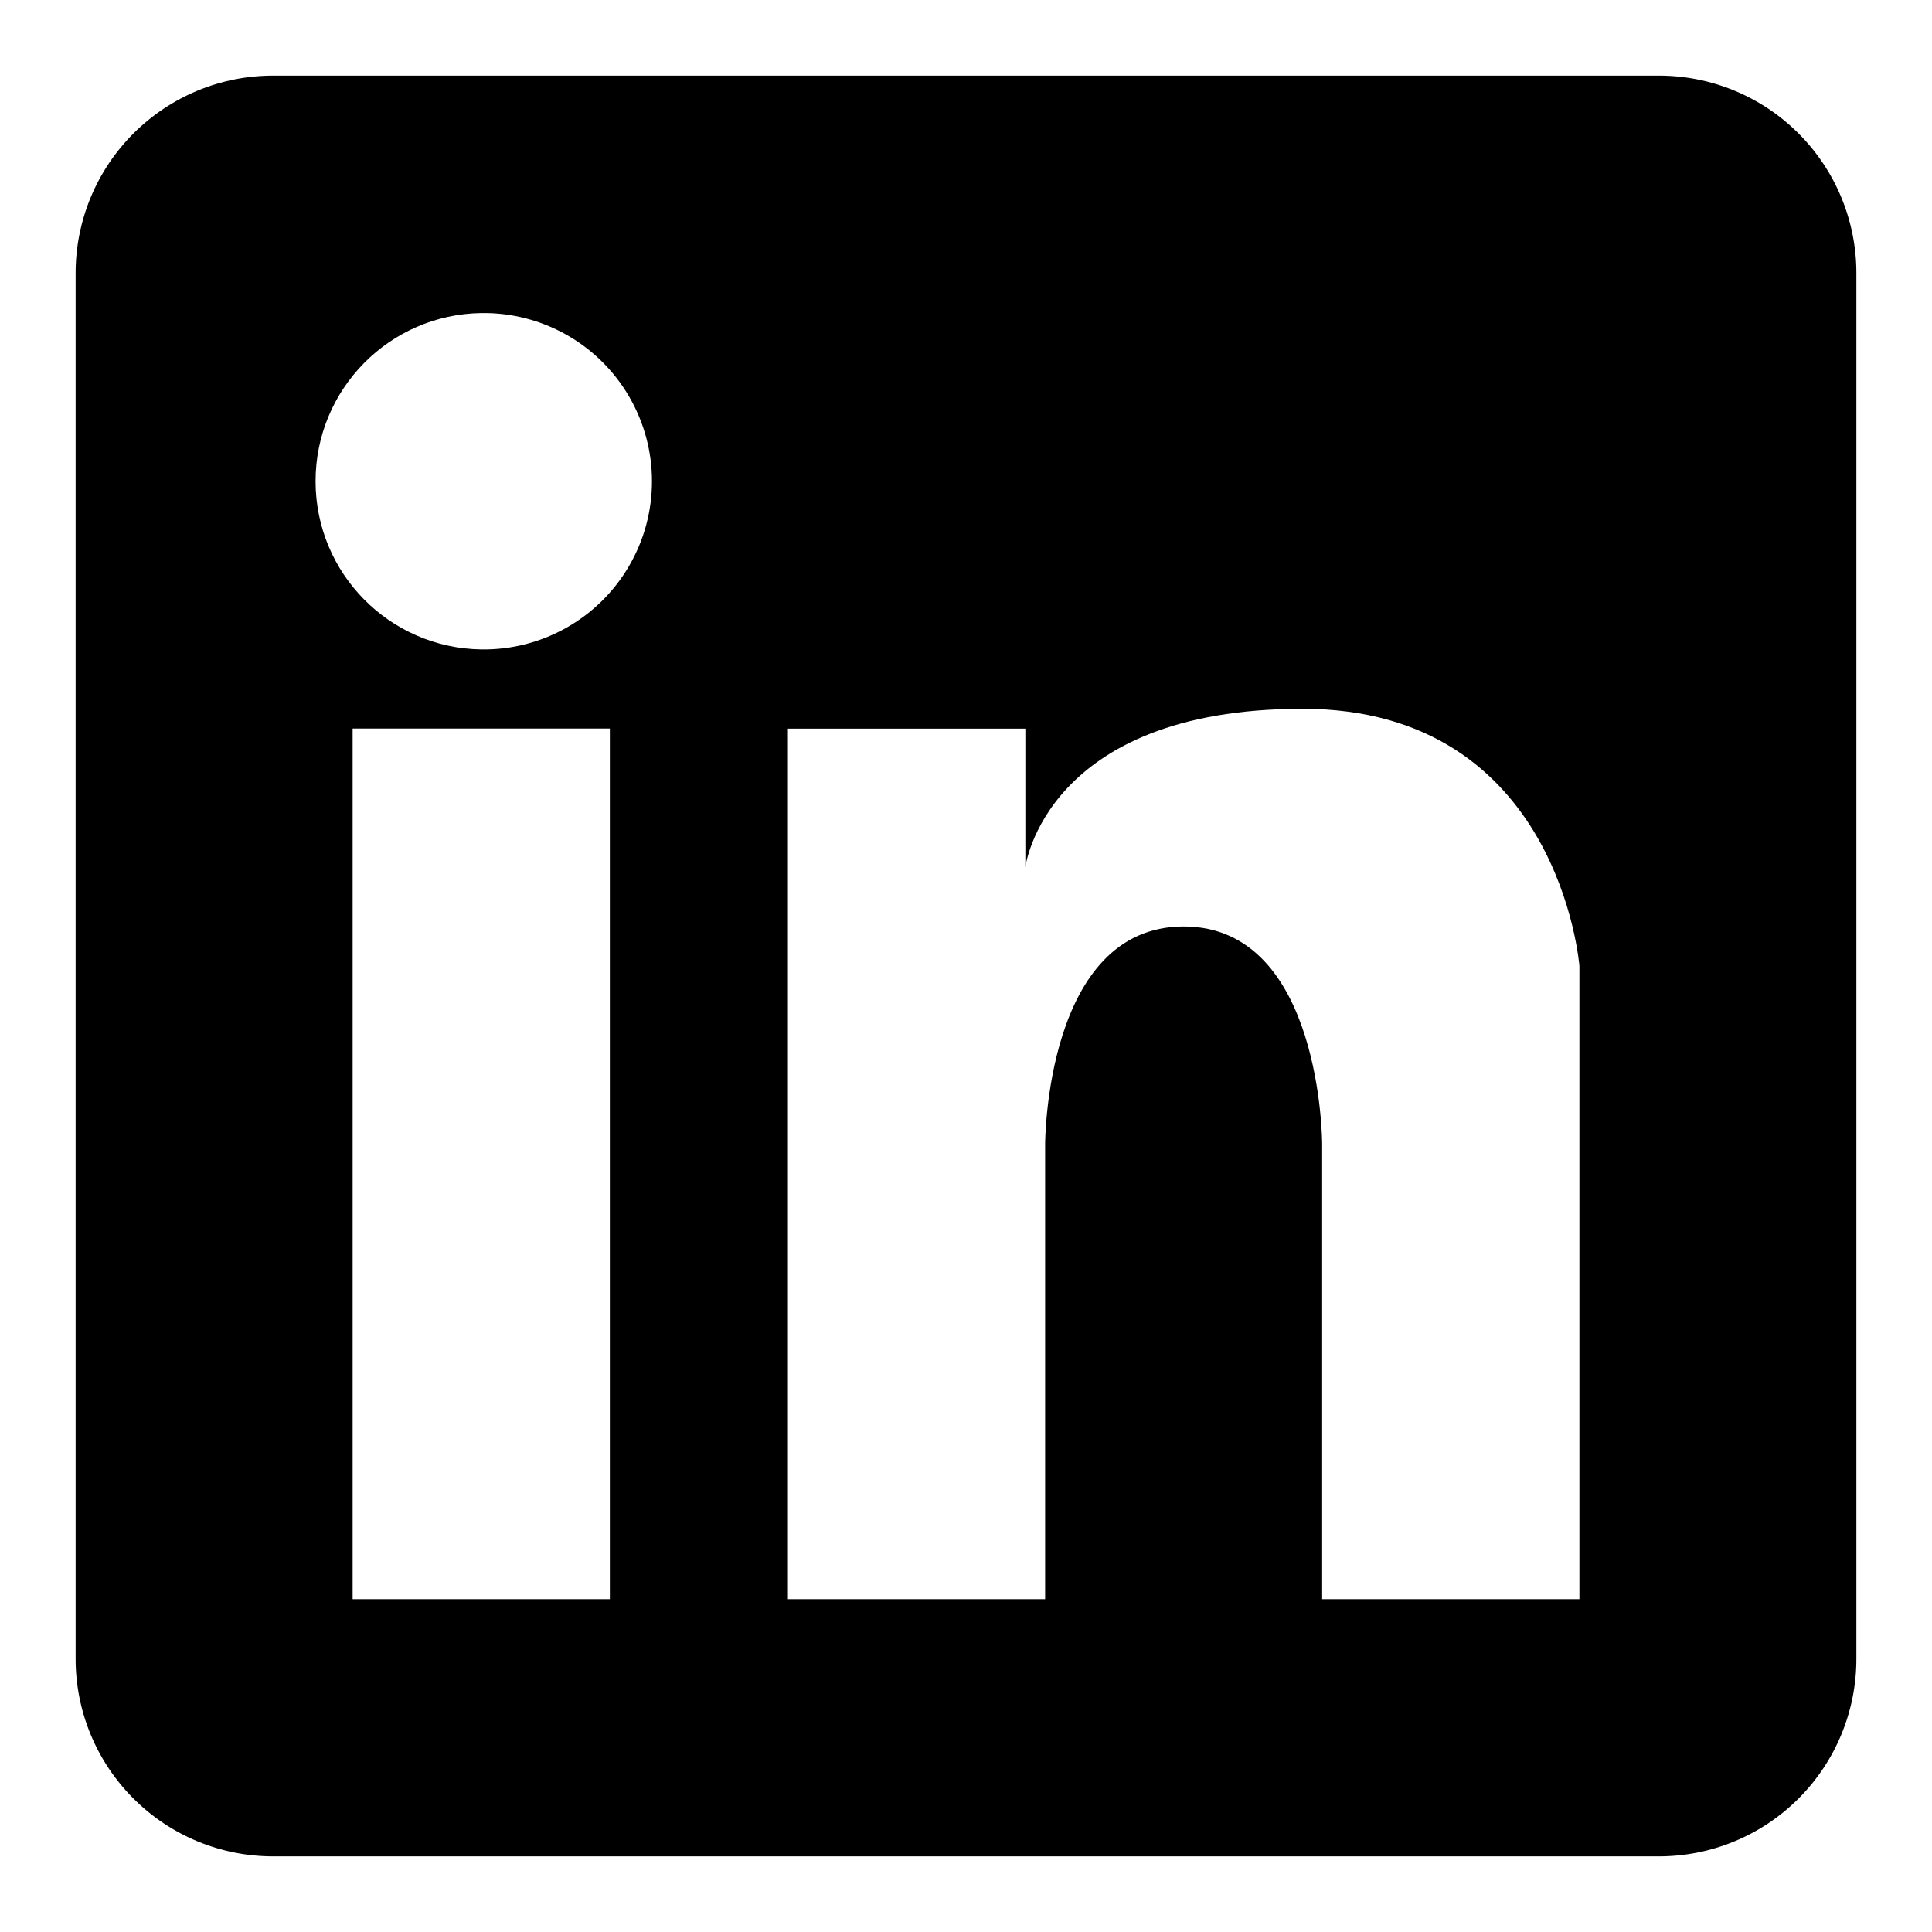
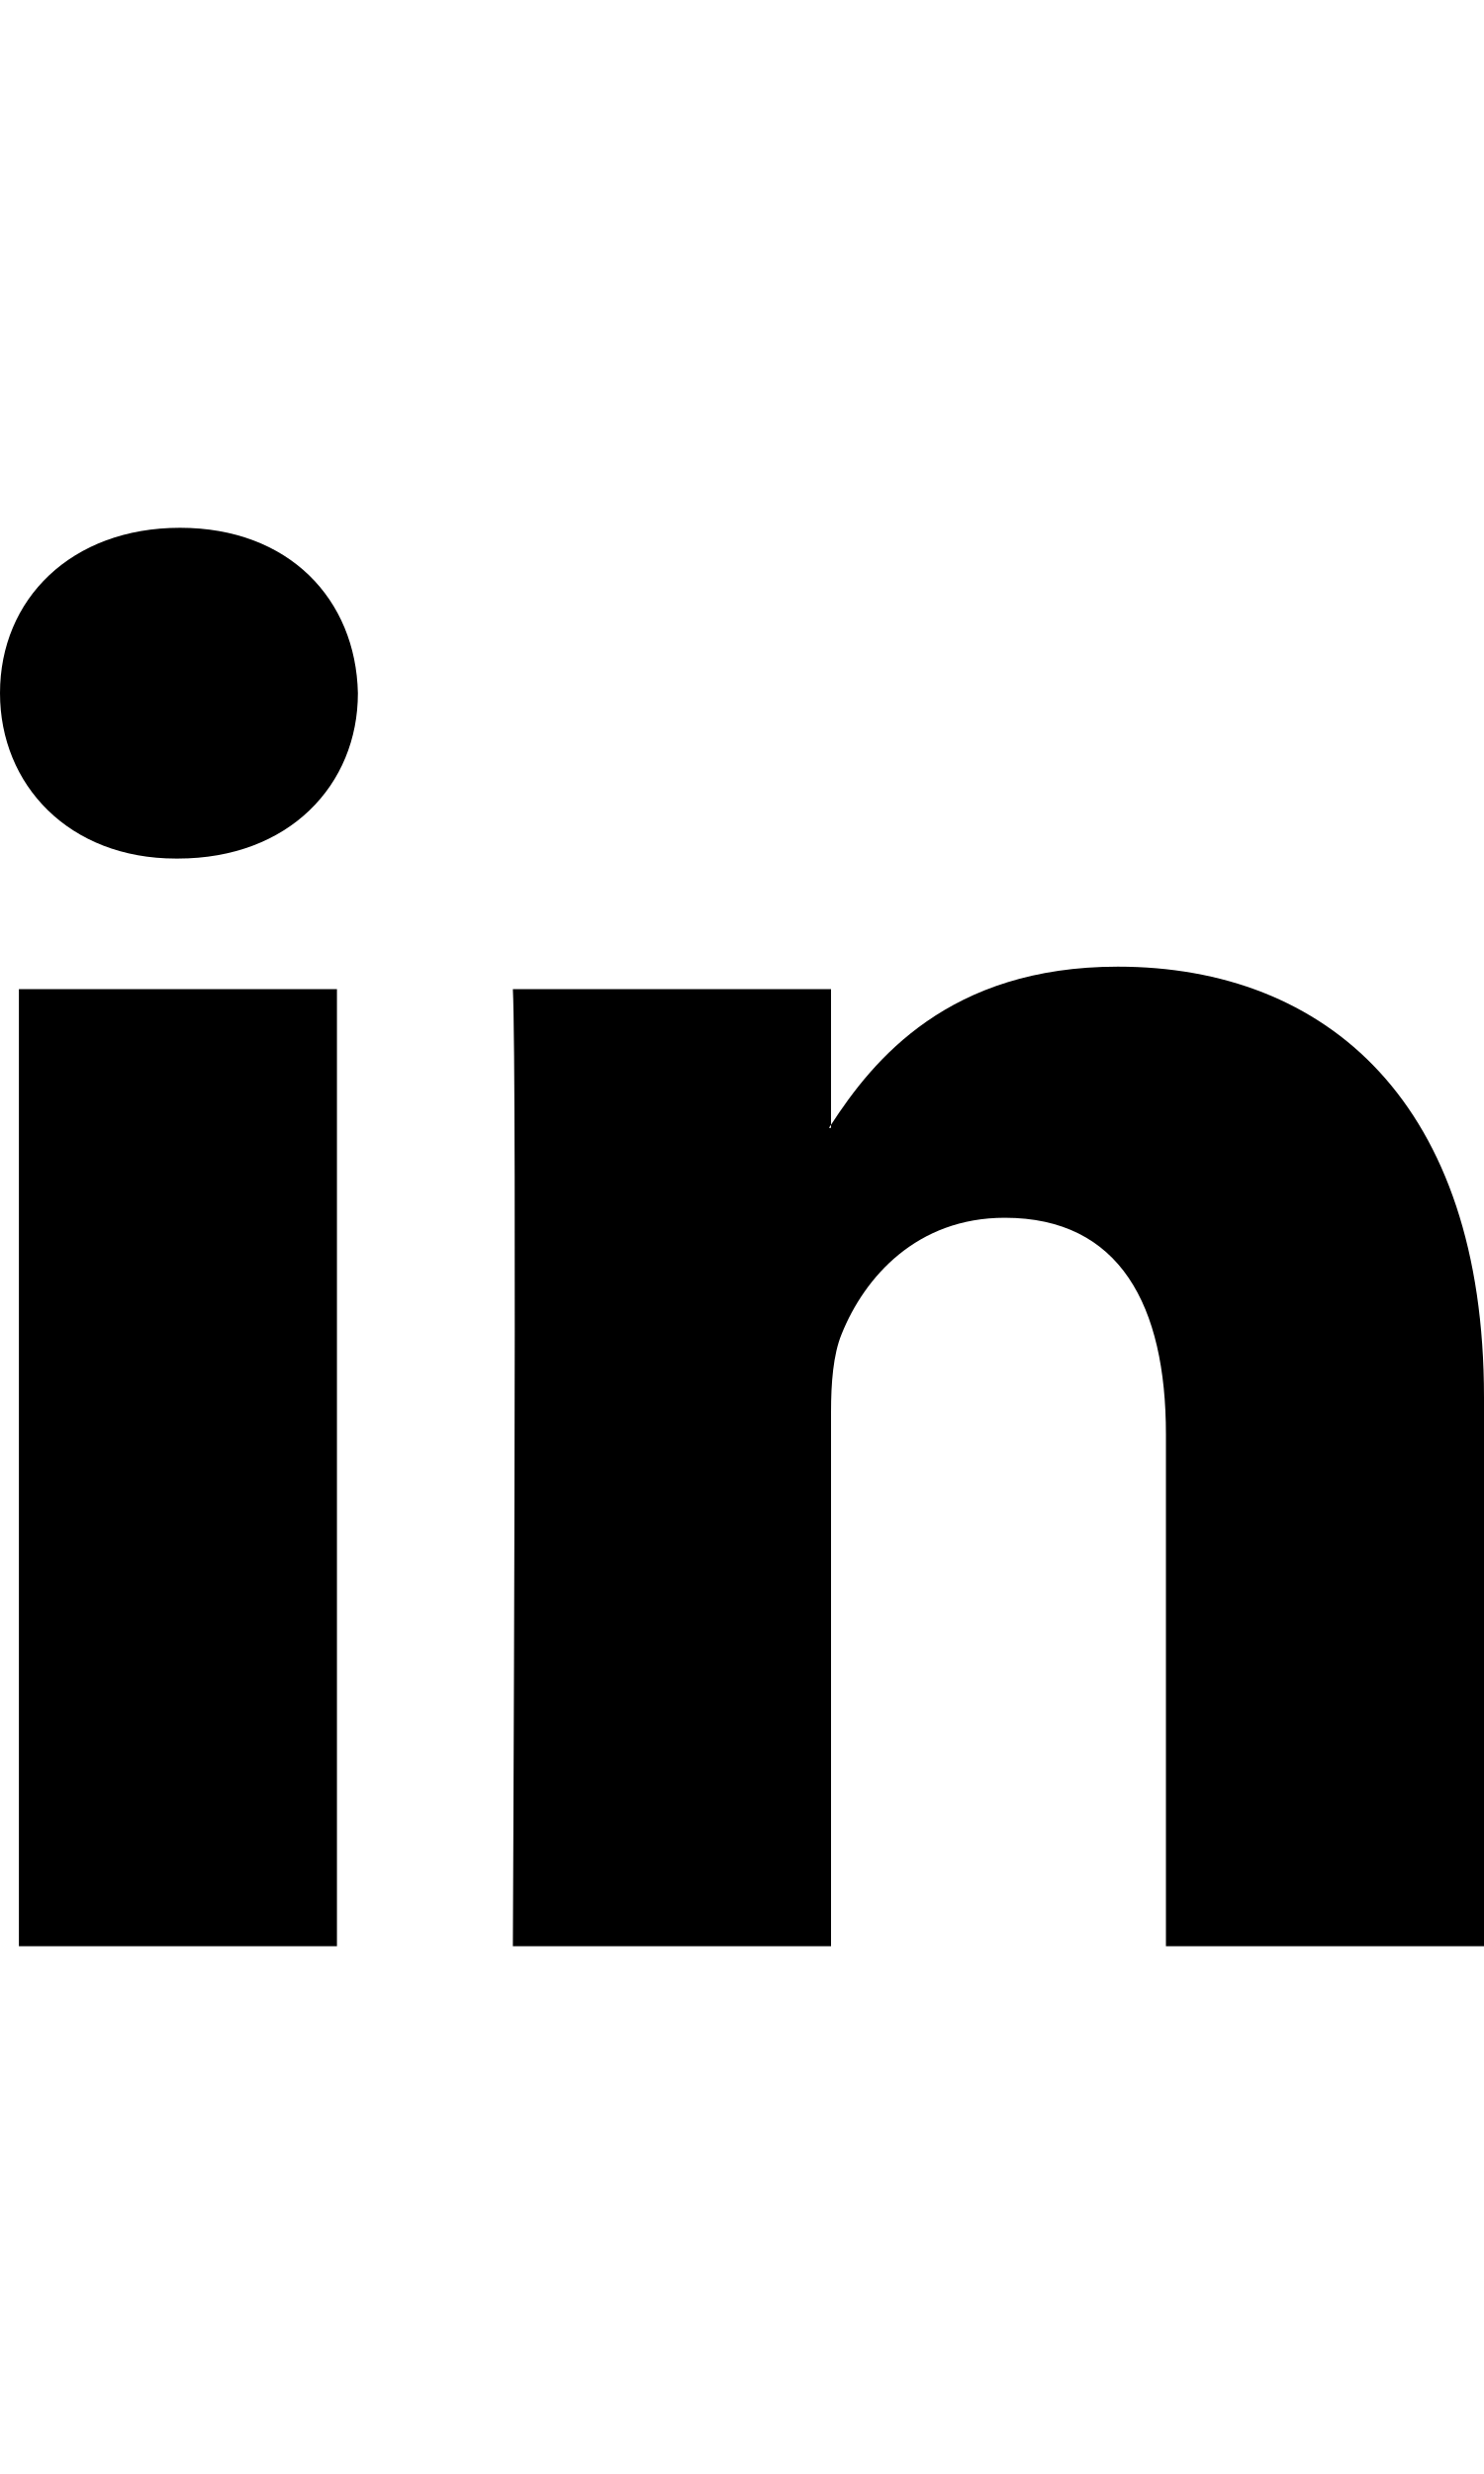
- <svg xmlns="http://www.w3.org/2000/svg" width="50" height="50" viewBox="0 0 50 50">
-   <path d="M7.077 1.957a5.11 5.11 0 0 0-5.12 5.12v35.846a5.11 5.11 0 0 0 5.12 5.12h35.845a5.11 5.11 0 0 0 5.121-5.12V7.078a5.11 5.11 0 0 0-5.12-5.121H7.076zm5.377 6.145a4.353 4.353 0 1 1 0 8.705 4.353 4.353 0 0 1 0-8.705zm21.251 10.241c6.657 0 7.17 6.657 7.17 6.657v16.386h-6.658V29.61s0-5.633-3.584-5.633c-3.585 0-3.585 5.633-3.585 5.633v11.777h-6.657v-22.53h6.145v3.584s.512-4.097 7.17-4.097zm-24.58.512h6.658v22.531H9.126v-22.53z" />
+ <svg xmlns="http://www.w3.org/2000/svg" version="1.1" id="Capa_1" x="0px" y="0px" width="30" height="50" viewBox="0 0 430.117 430.117" style="enable-background:new 0 0 430.117 430.117;" xml:space="preserve">
+   <g>
+     <path id="LinkedIn" d="M430.117,261.543V420.56h-92.188V272.193c0-37.271-13.334-62.707-46.703-62.707   c-25.473,0-40.632,17.142-47.301,33.724c-2.432,5.928-3.058,14.179-3.058,22.477V420.56h-92.219c0,0,1.242-251.285,0-277.32h92.21   v39.309c-0.187,0.294-0.43,0.611-0.606,0.896h0.606v-0.896c12.251-18.869,34.13-45.824,83.102-45.824   C384.633,136.724,430.117,176.361,430.117,261.543z M52.183,9.558C20.635,9.558,0,30.251,0,57.463   c0,26.619,20.038,47.94,50.959,47.94h0.616c32.159,0,52.159-21.317,52.159-47.94C103.128,30.251,83.734,9.558,52.183,9.558z    M5.477,420.56h92.184v-277.32H5.477V420.56z" />
+   </g>
</svg>
